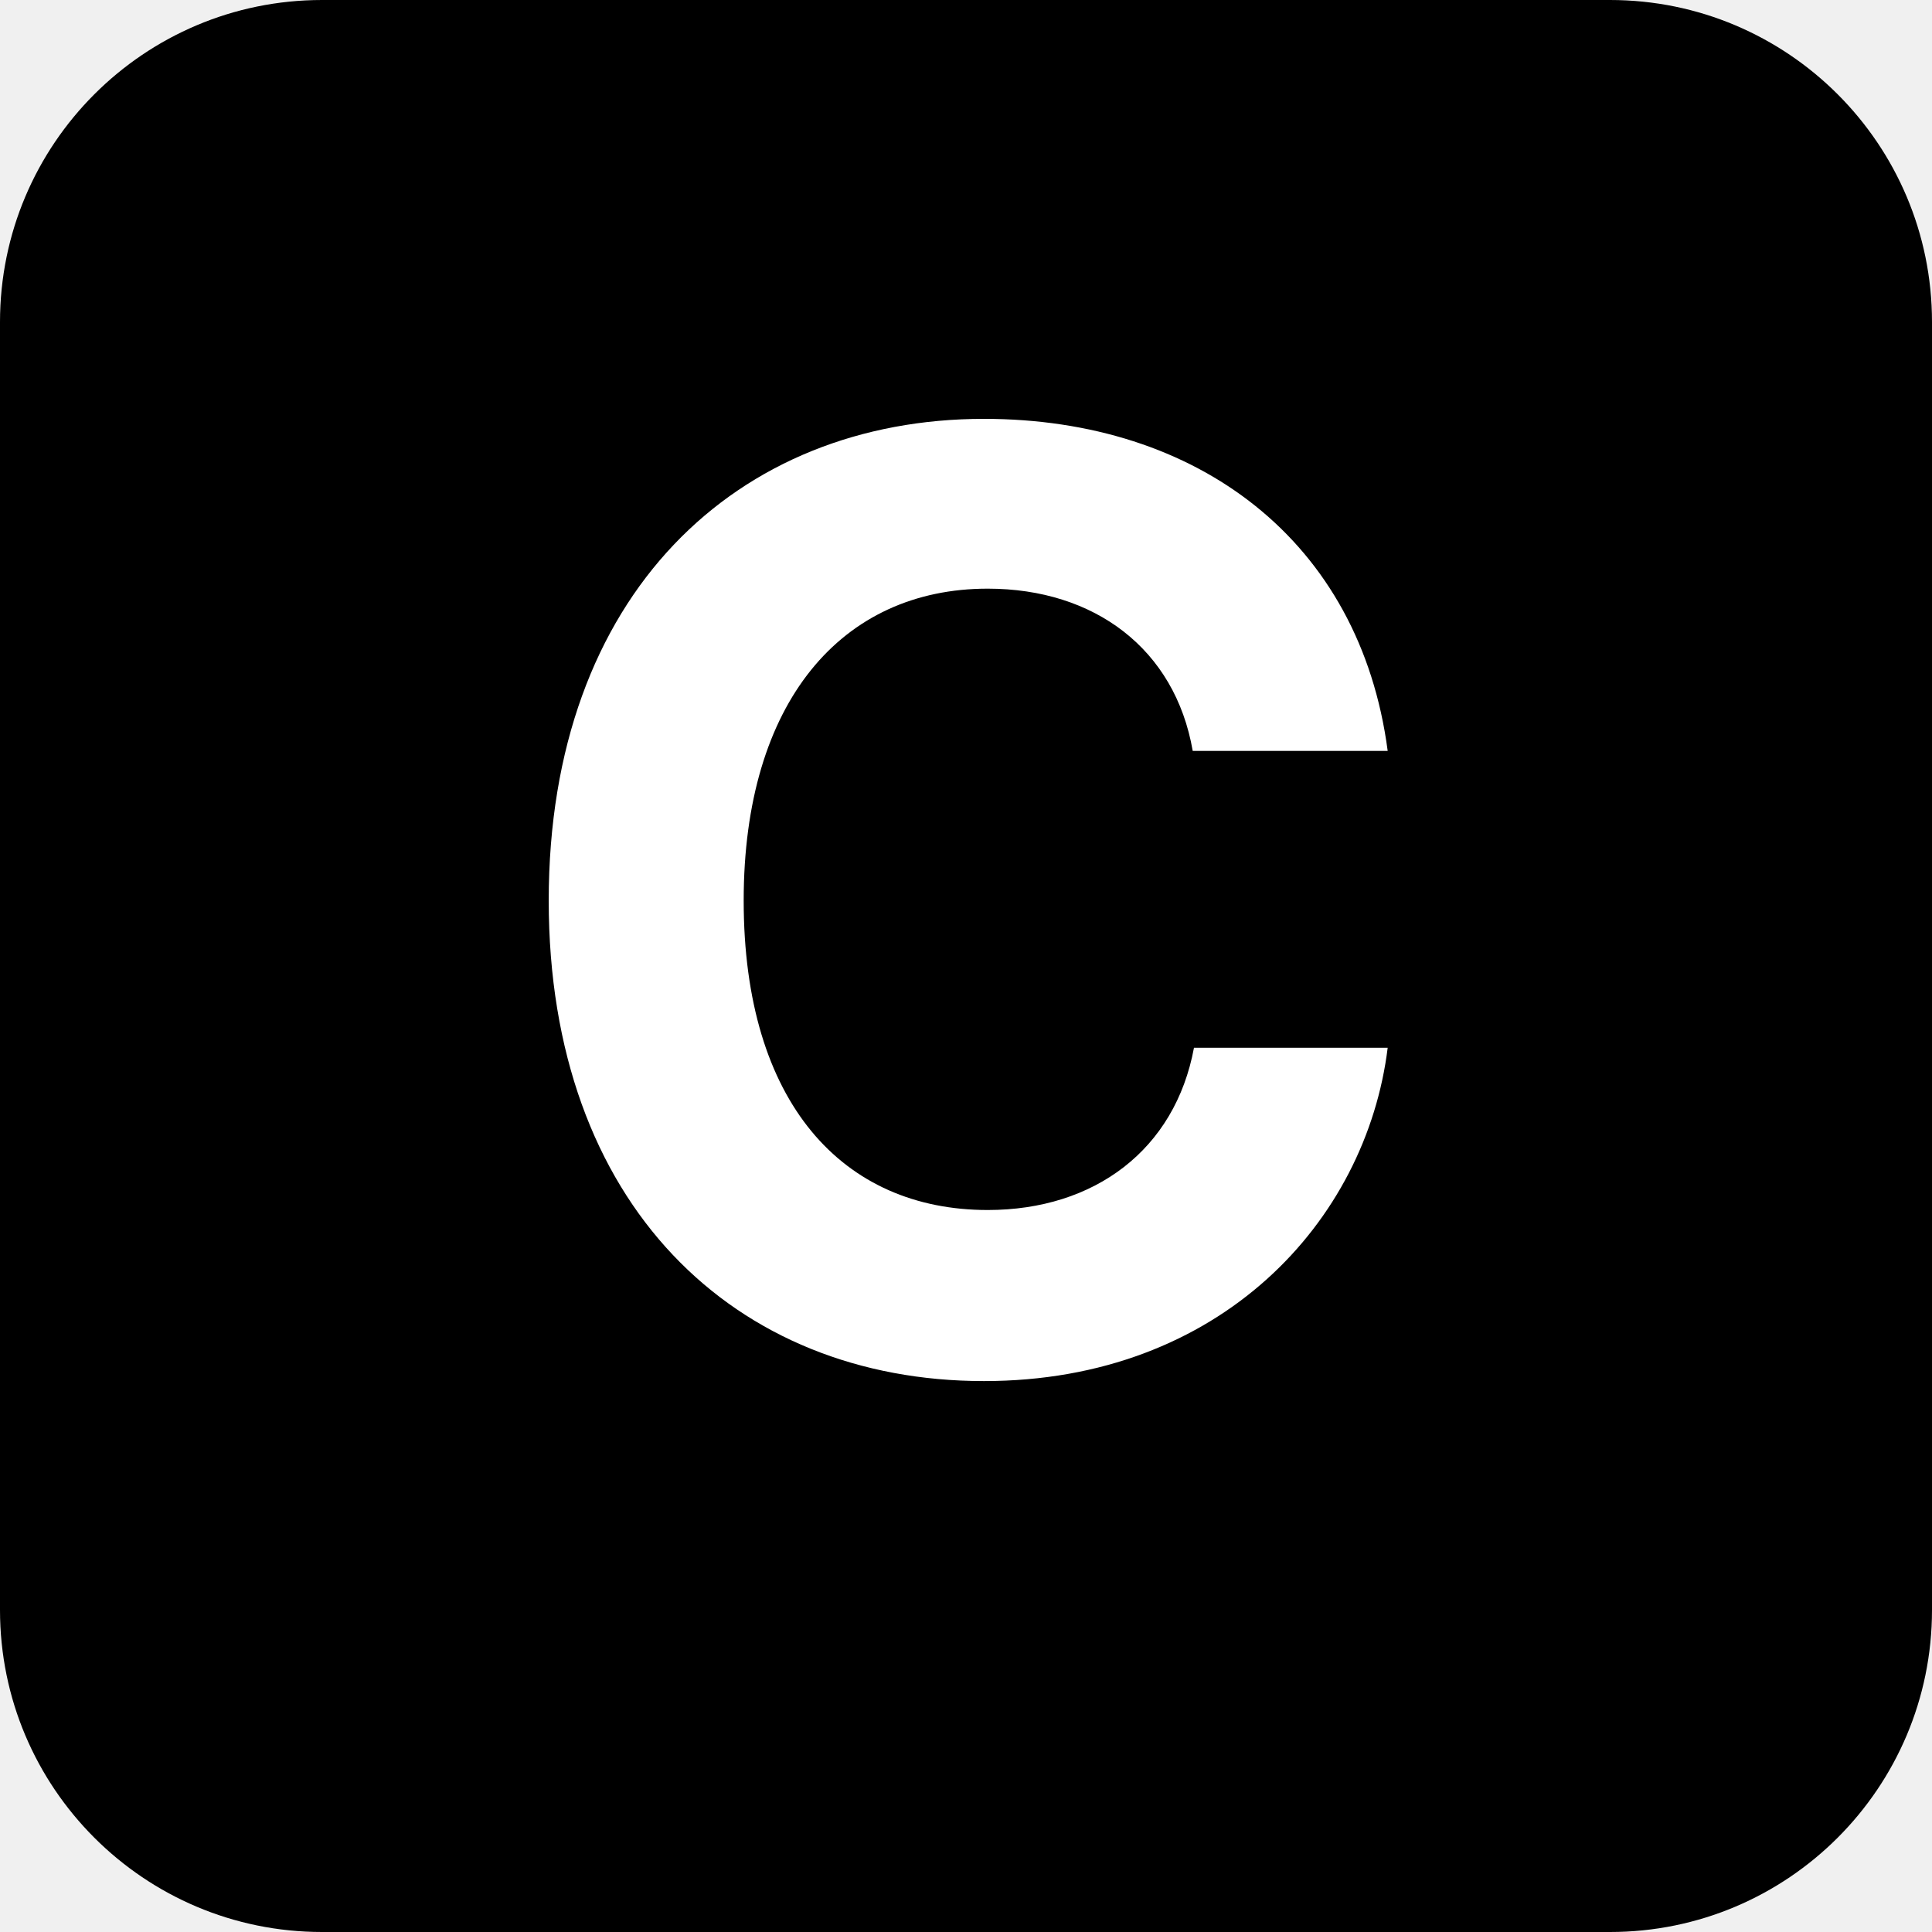
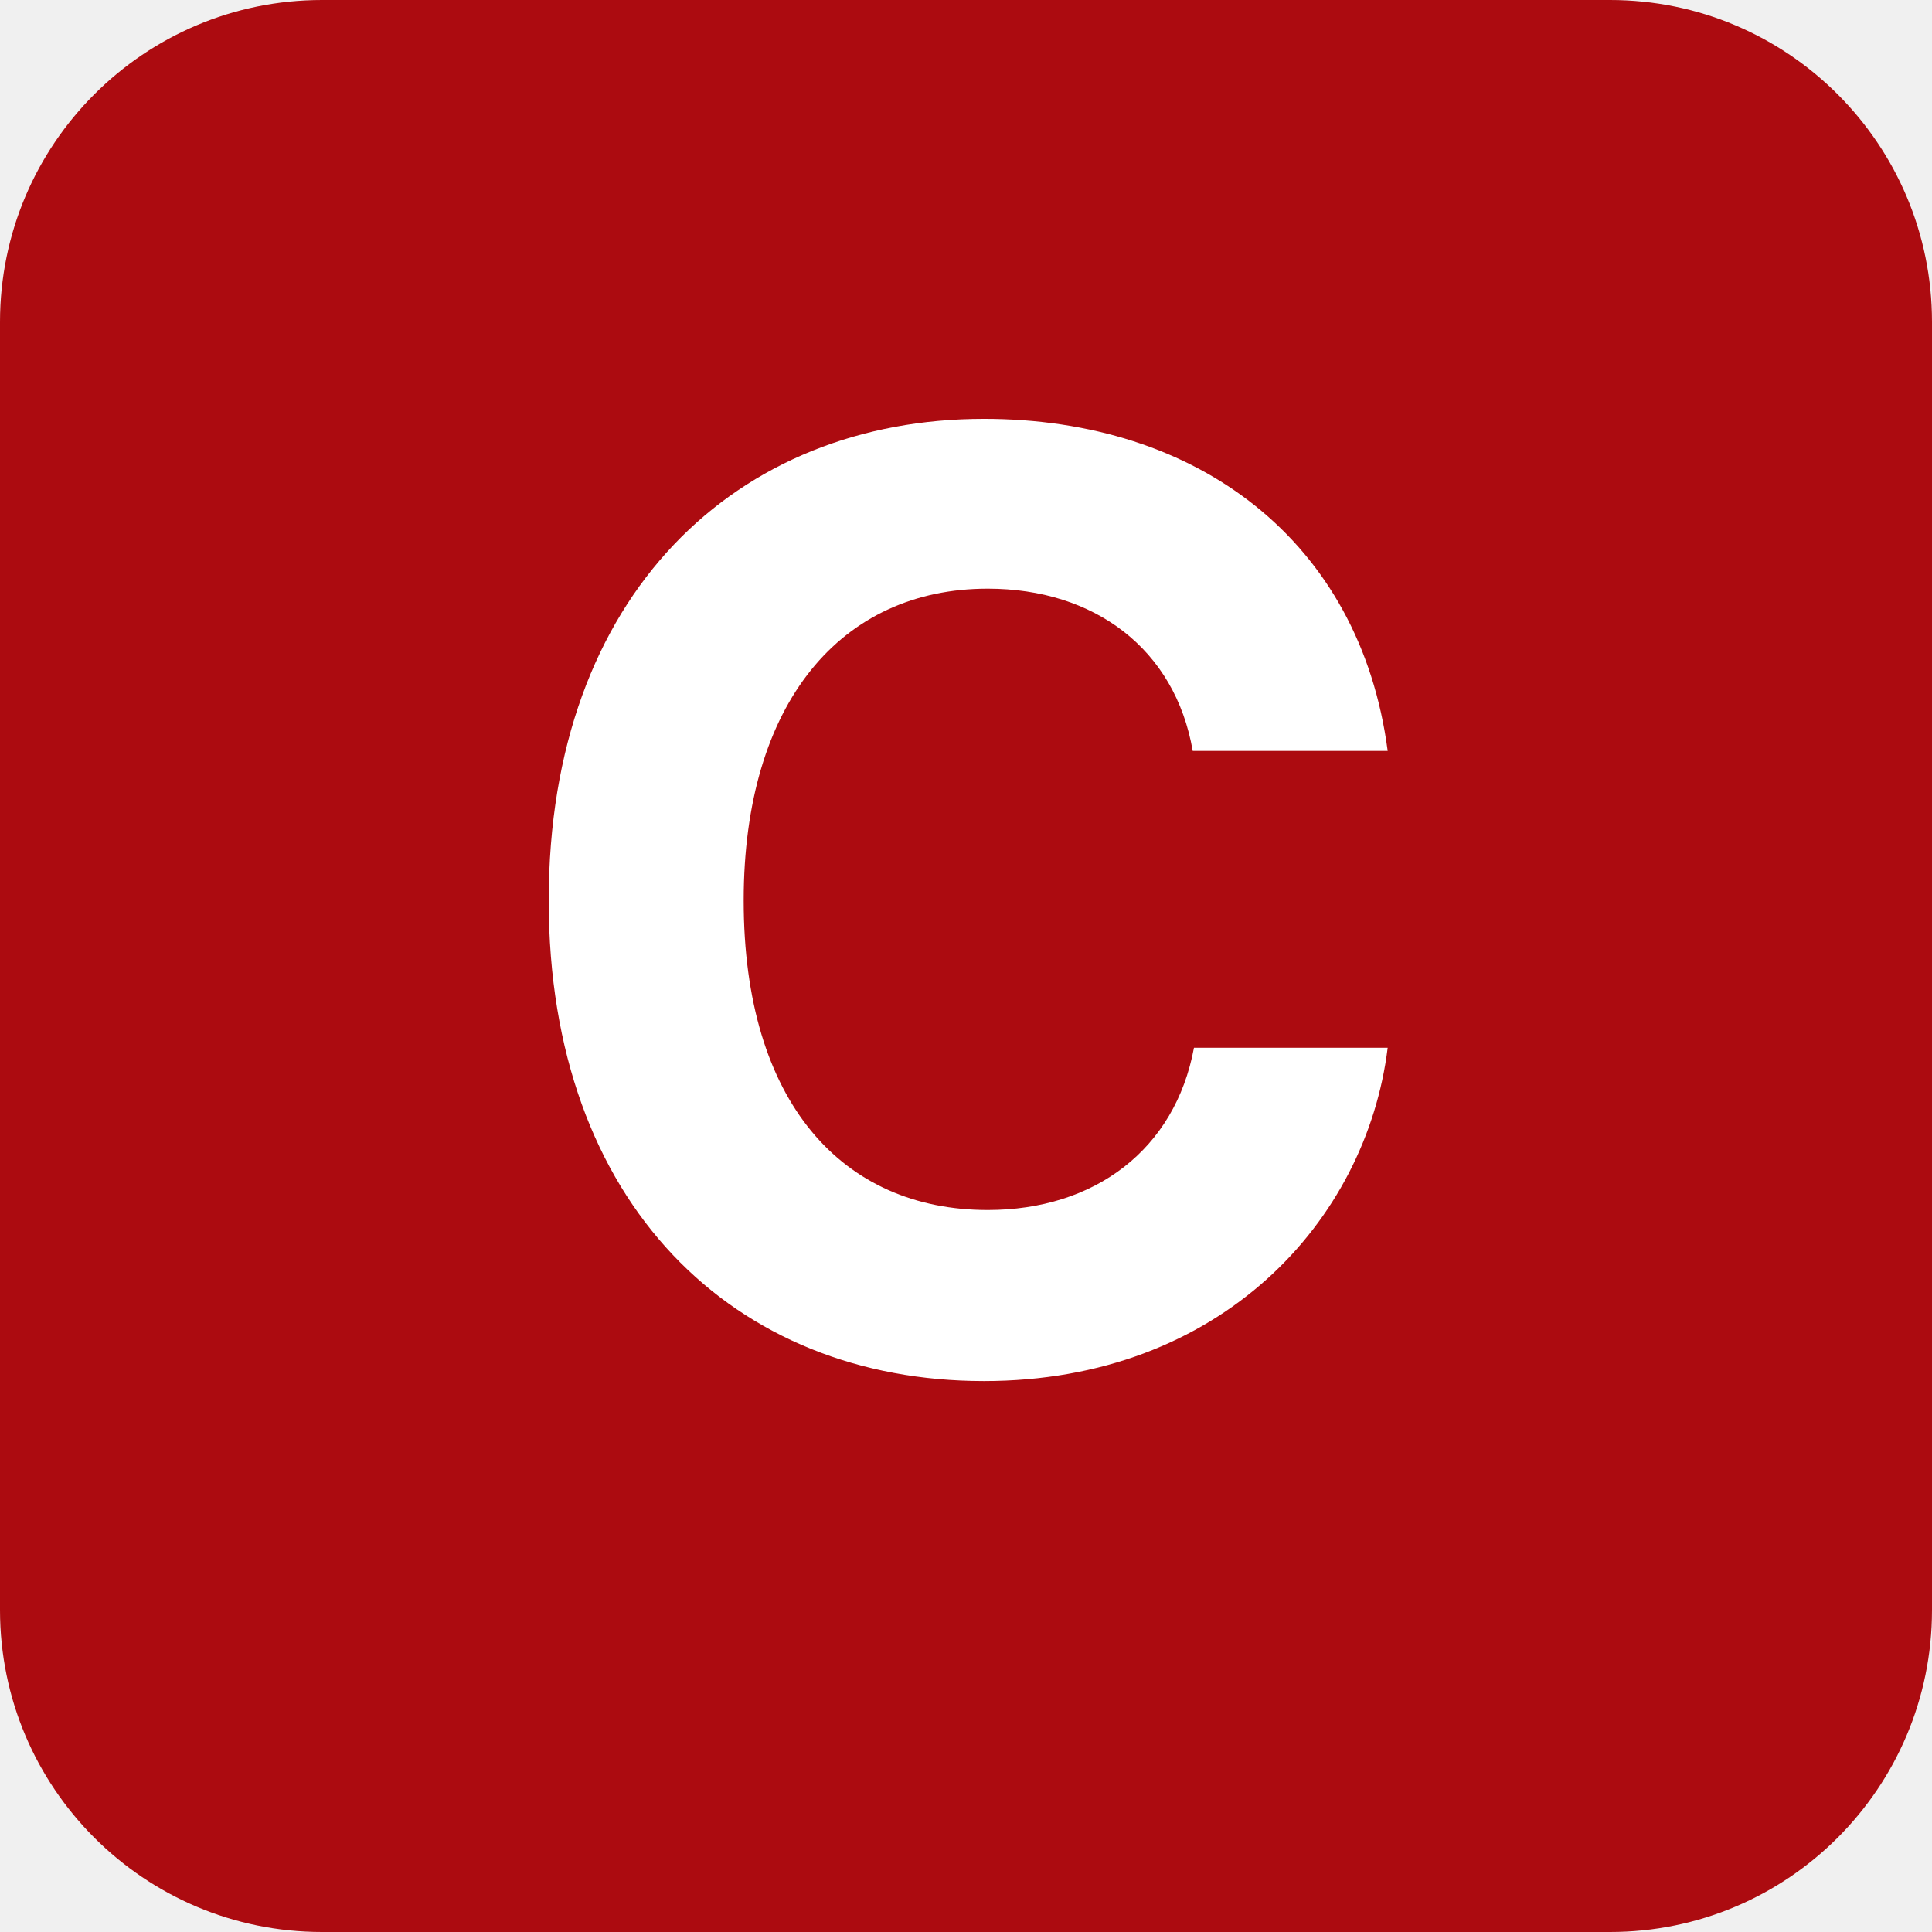
<svg xmlns="http://www.w3.org/2000/svg" viewBox="0 0 24 24">
-   <rect width="24" height="24" rx="4" fill="#000000" />
+   <rect width="24" height="24" rx="4" fill="#ac0b10" />
  <text x="12" y="17" text-anchor="middle" font-family="system-ui, -apple-system, sans-serif" font-size="16" font-weight="700" fill="#ffffff">C</text>
</svg>
